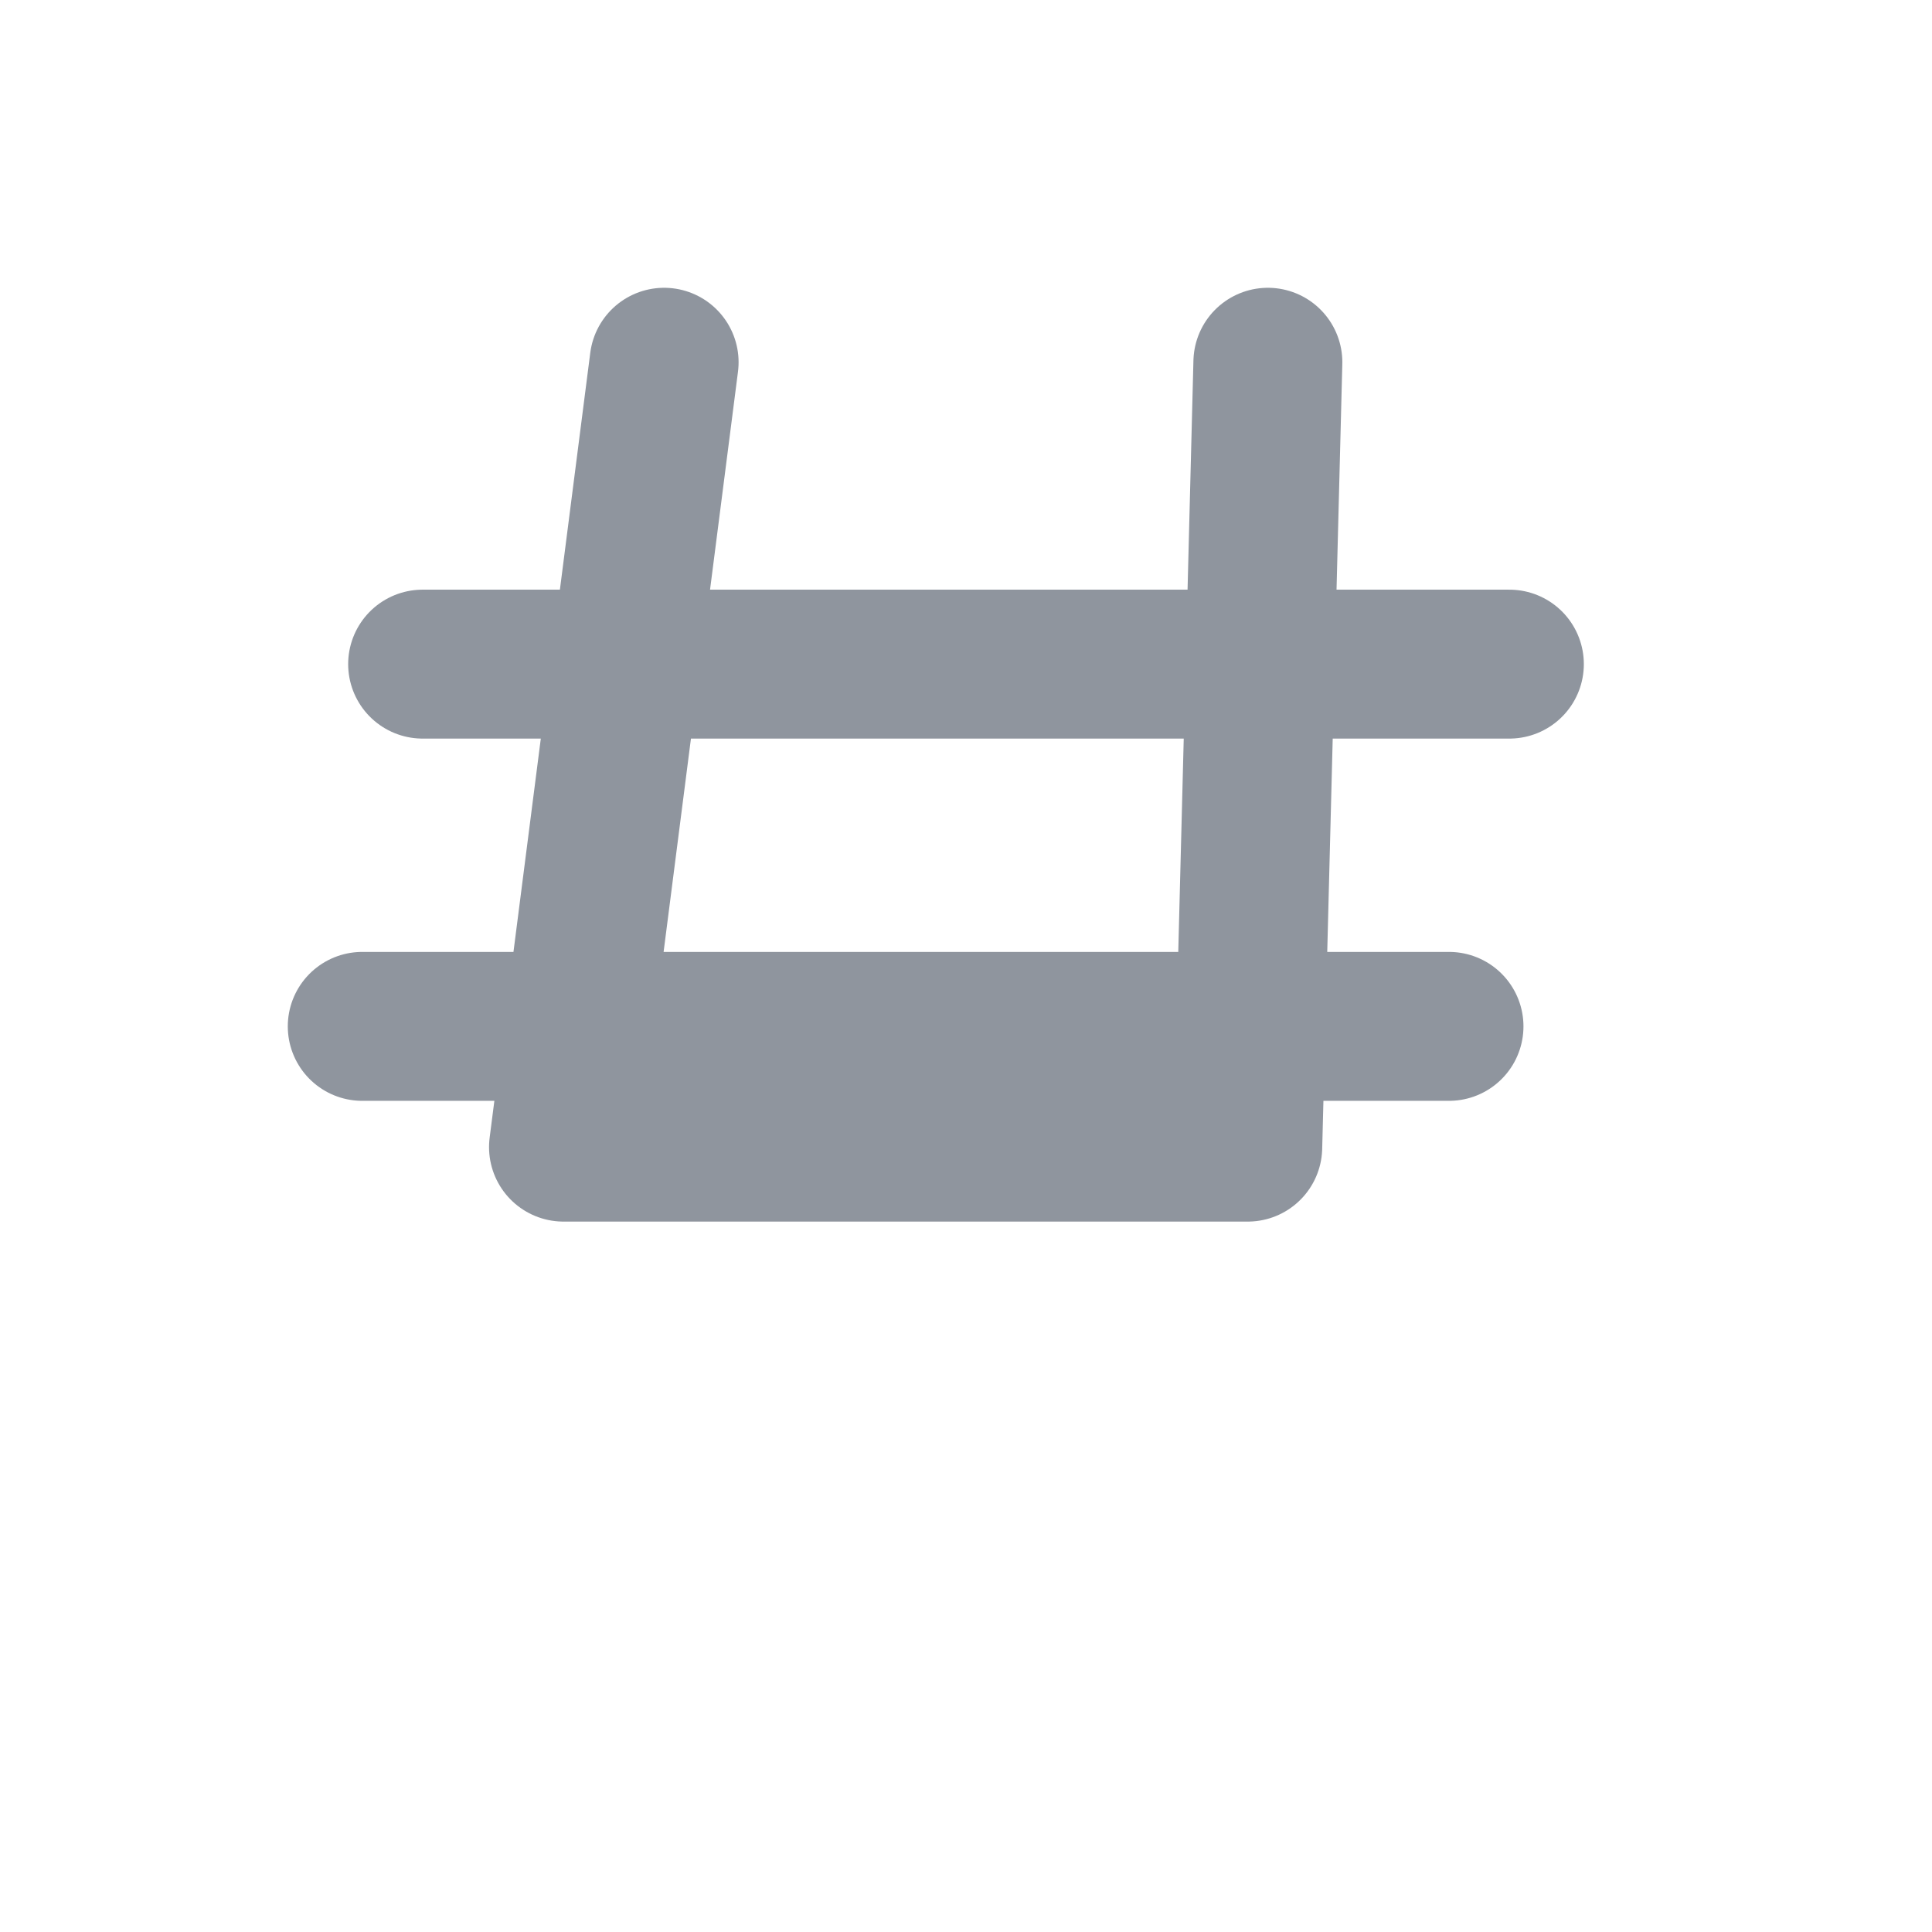
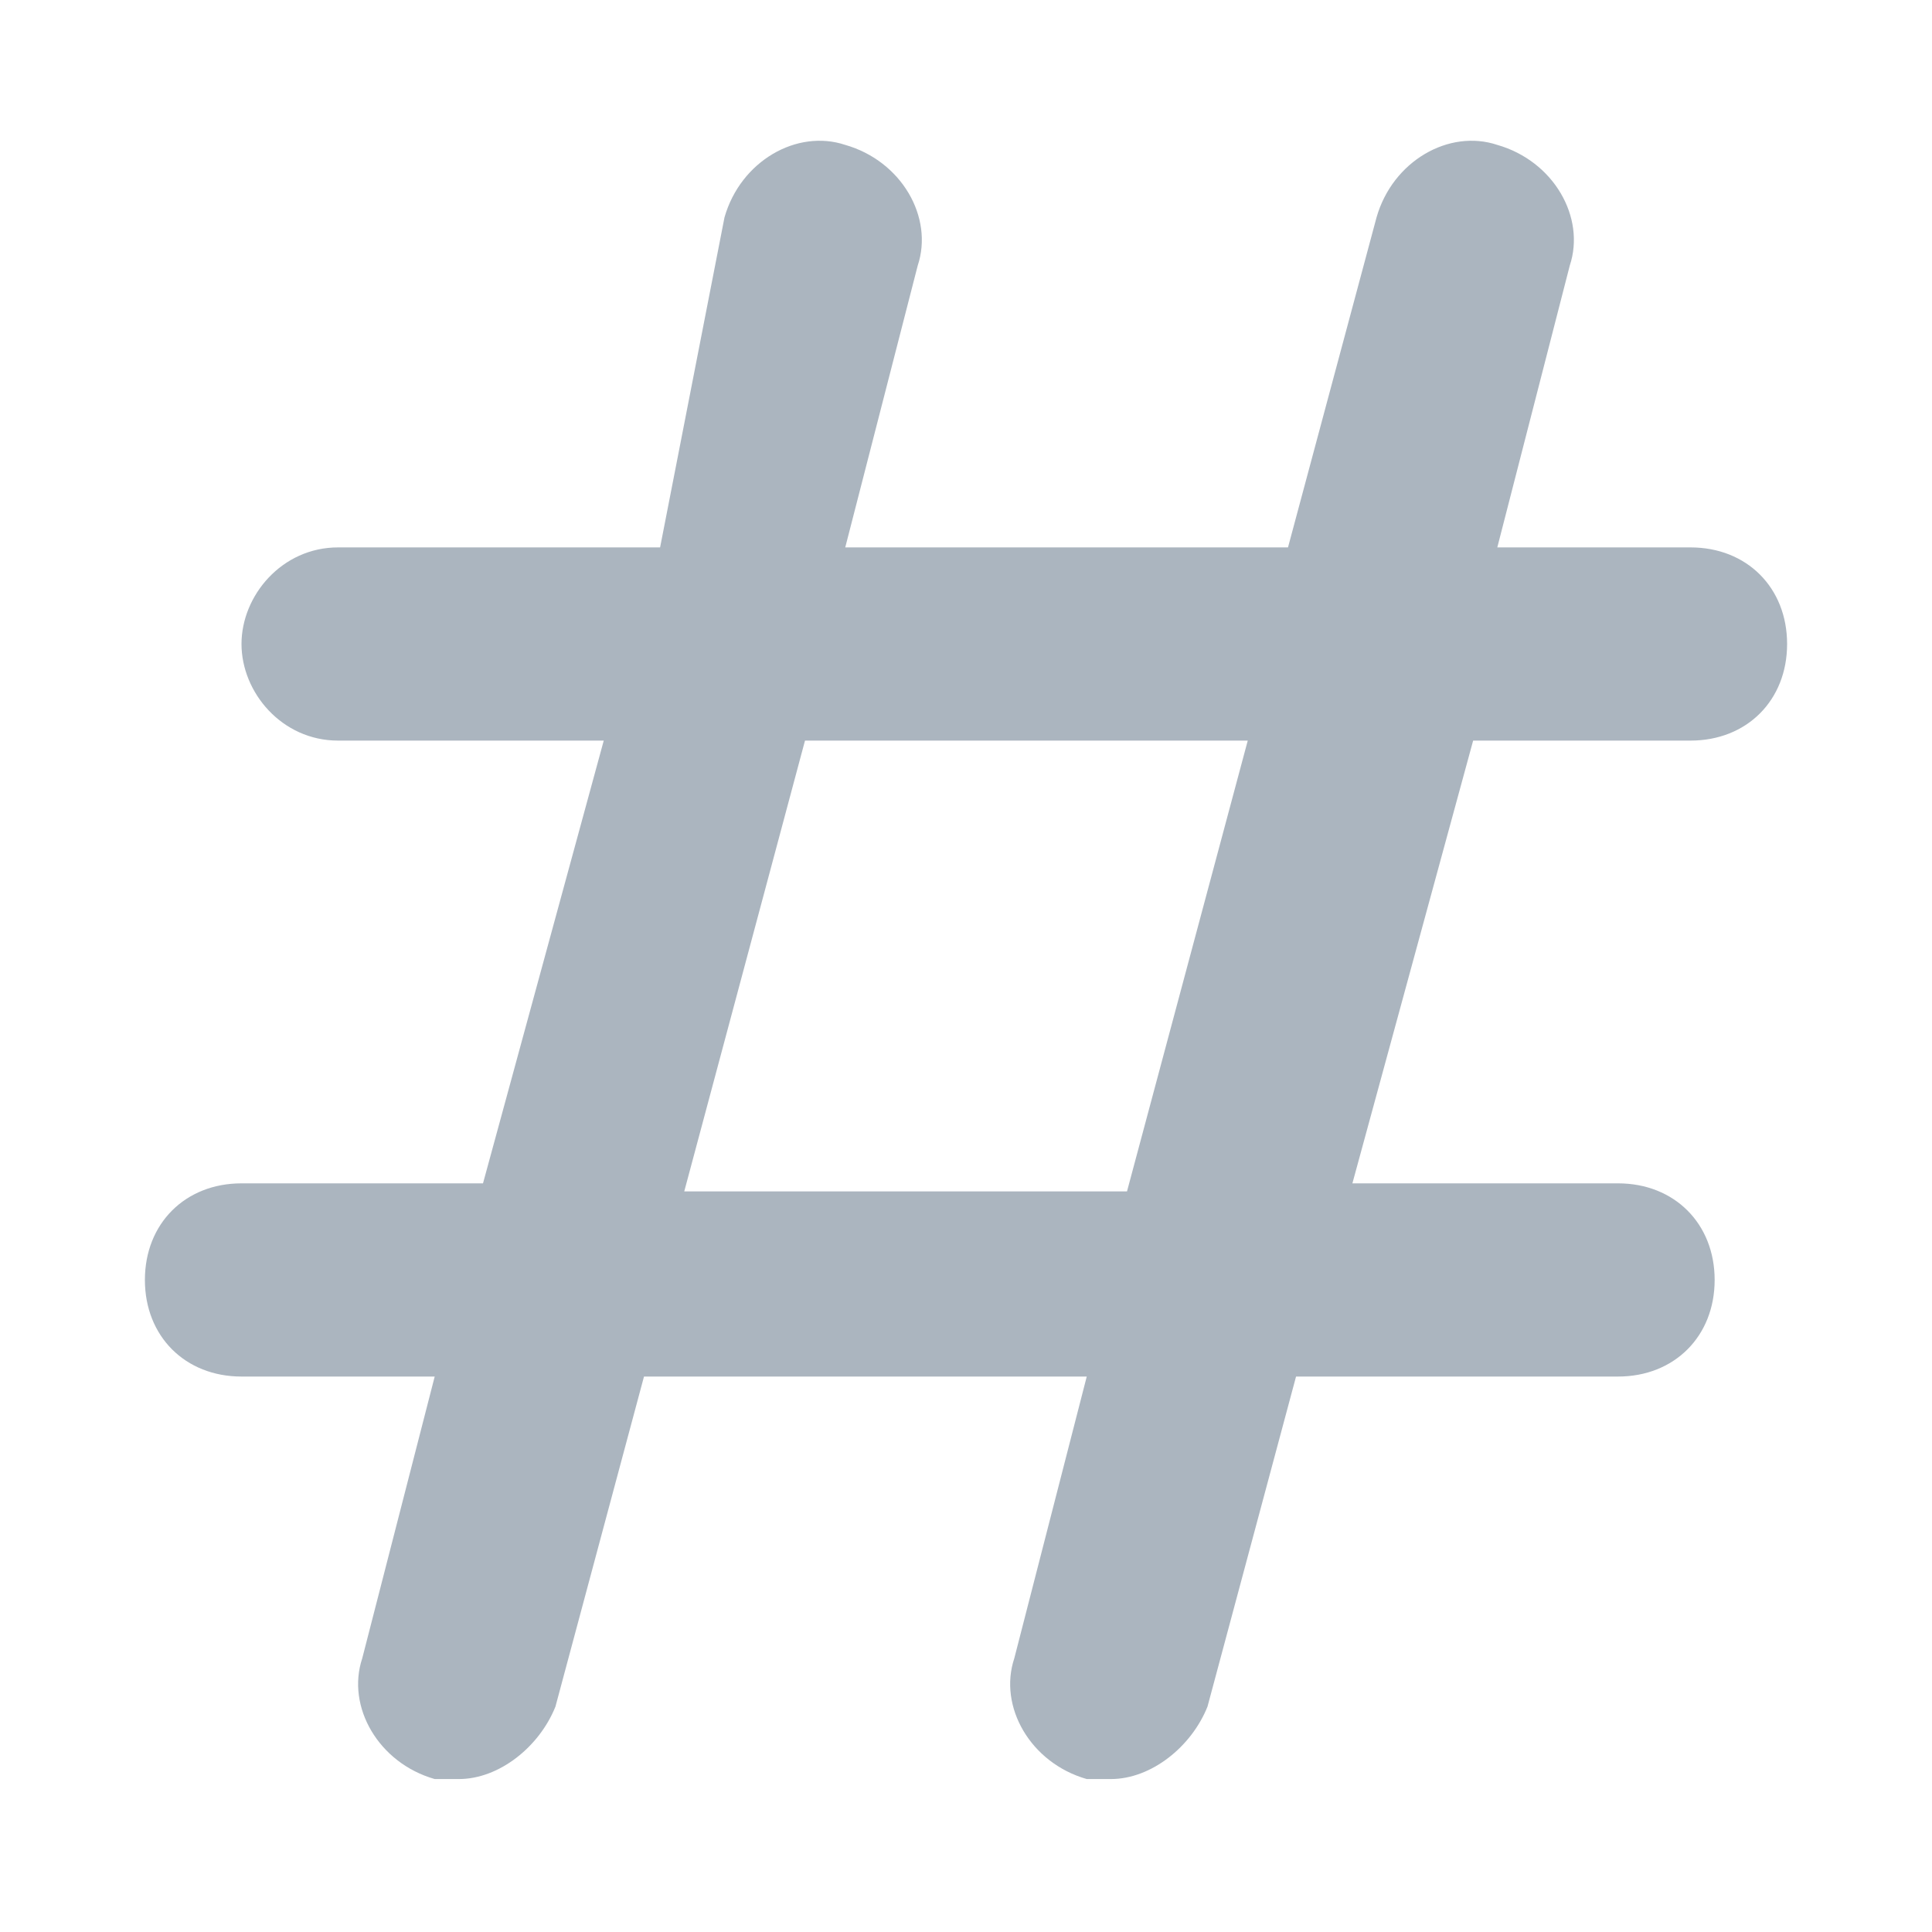
- <svg xmlns="http://www.w3.org/2000/svg" viewBox="0 0 24 24">
-   <path d="M8.25 4.5L7 14.25h8.5L15.75 4.5M5.25 8.25h13.5M4.5 12.75h13.5" fill="none" stroke="#8f959e" stroke-width="1.85" stroke-linecap="round" stroke-linejoin="round" />
+ <svg xmlns="http://www.w3.org/2000/svg" viewBox="0 0 24 24" class="line-icon">
+   <path d="M21 9.2c.7 0 1.2-.5 1.2-1.2s-.5-1.2-1.2-1.2h-2.4l.9-3.5c.2-.6-.2-1.3-.9-1.5-.6-.2-1.3.2-1.5.9L16 6.8h-5.5l.9-3.5c.2-.6-.2-1.3-.9-1.5-.6-.2-1.3.2-1.5.9l-.8 4.1h-4C3.5 6.8 3 7.4 3 8s.5 1.2 1.2 1.2h3.3L6 14.7H3c-.7 0-1.2.5-1.2 1.2s.5 1.2 1.2 1.2h2.4l-.9 3.5c-.2.6.2 1.3.9 1.5h.3c.5 0 1-.4 1.2-.9L8 17.1h5.5l-.9 3.5c-.2.6.2 1.3.9 1.5h.3c.5 0 1-.4 1.2-.9l1.1-4.1h4c.7 0 1.2-.5 1.2-1.2s-.5-1.2-1.2-1.2h-3.3l1.5-5.5H21zm-7 5.6H8.5L10 9.2h5.5L14 14.8z" fill="#abb5bf" />
</svg>
